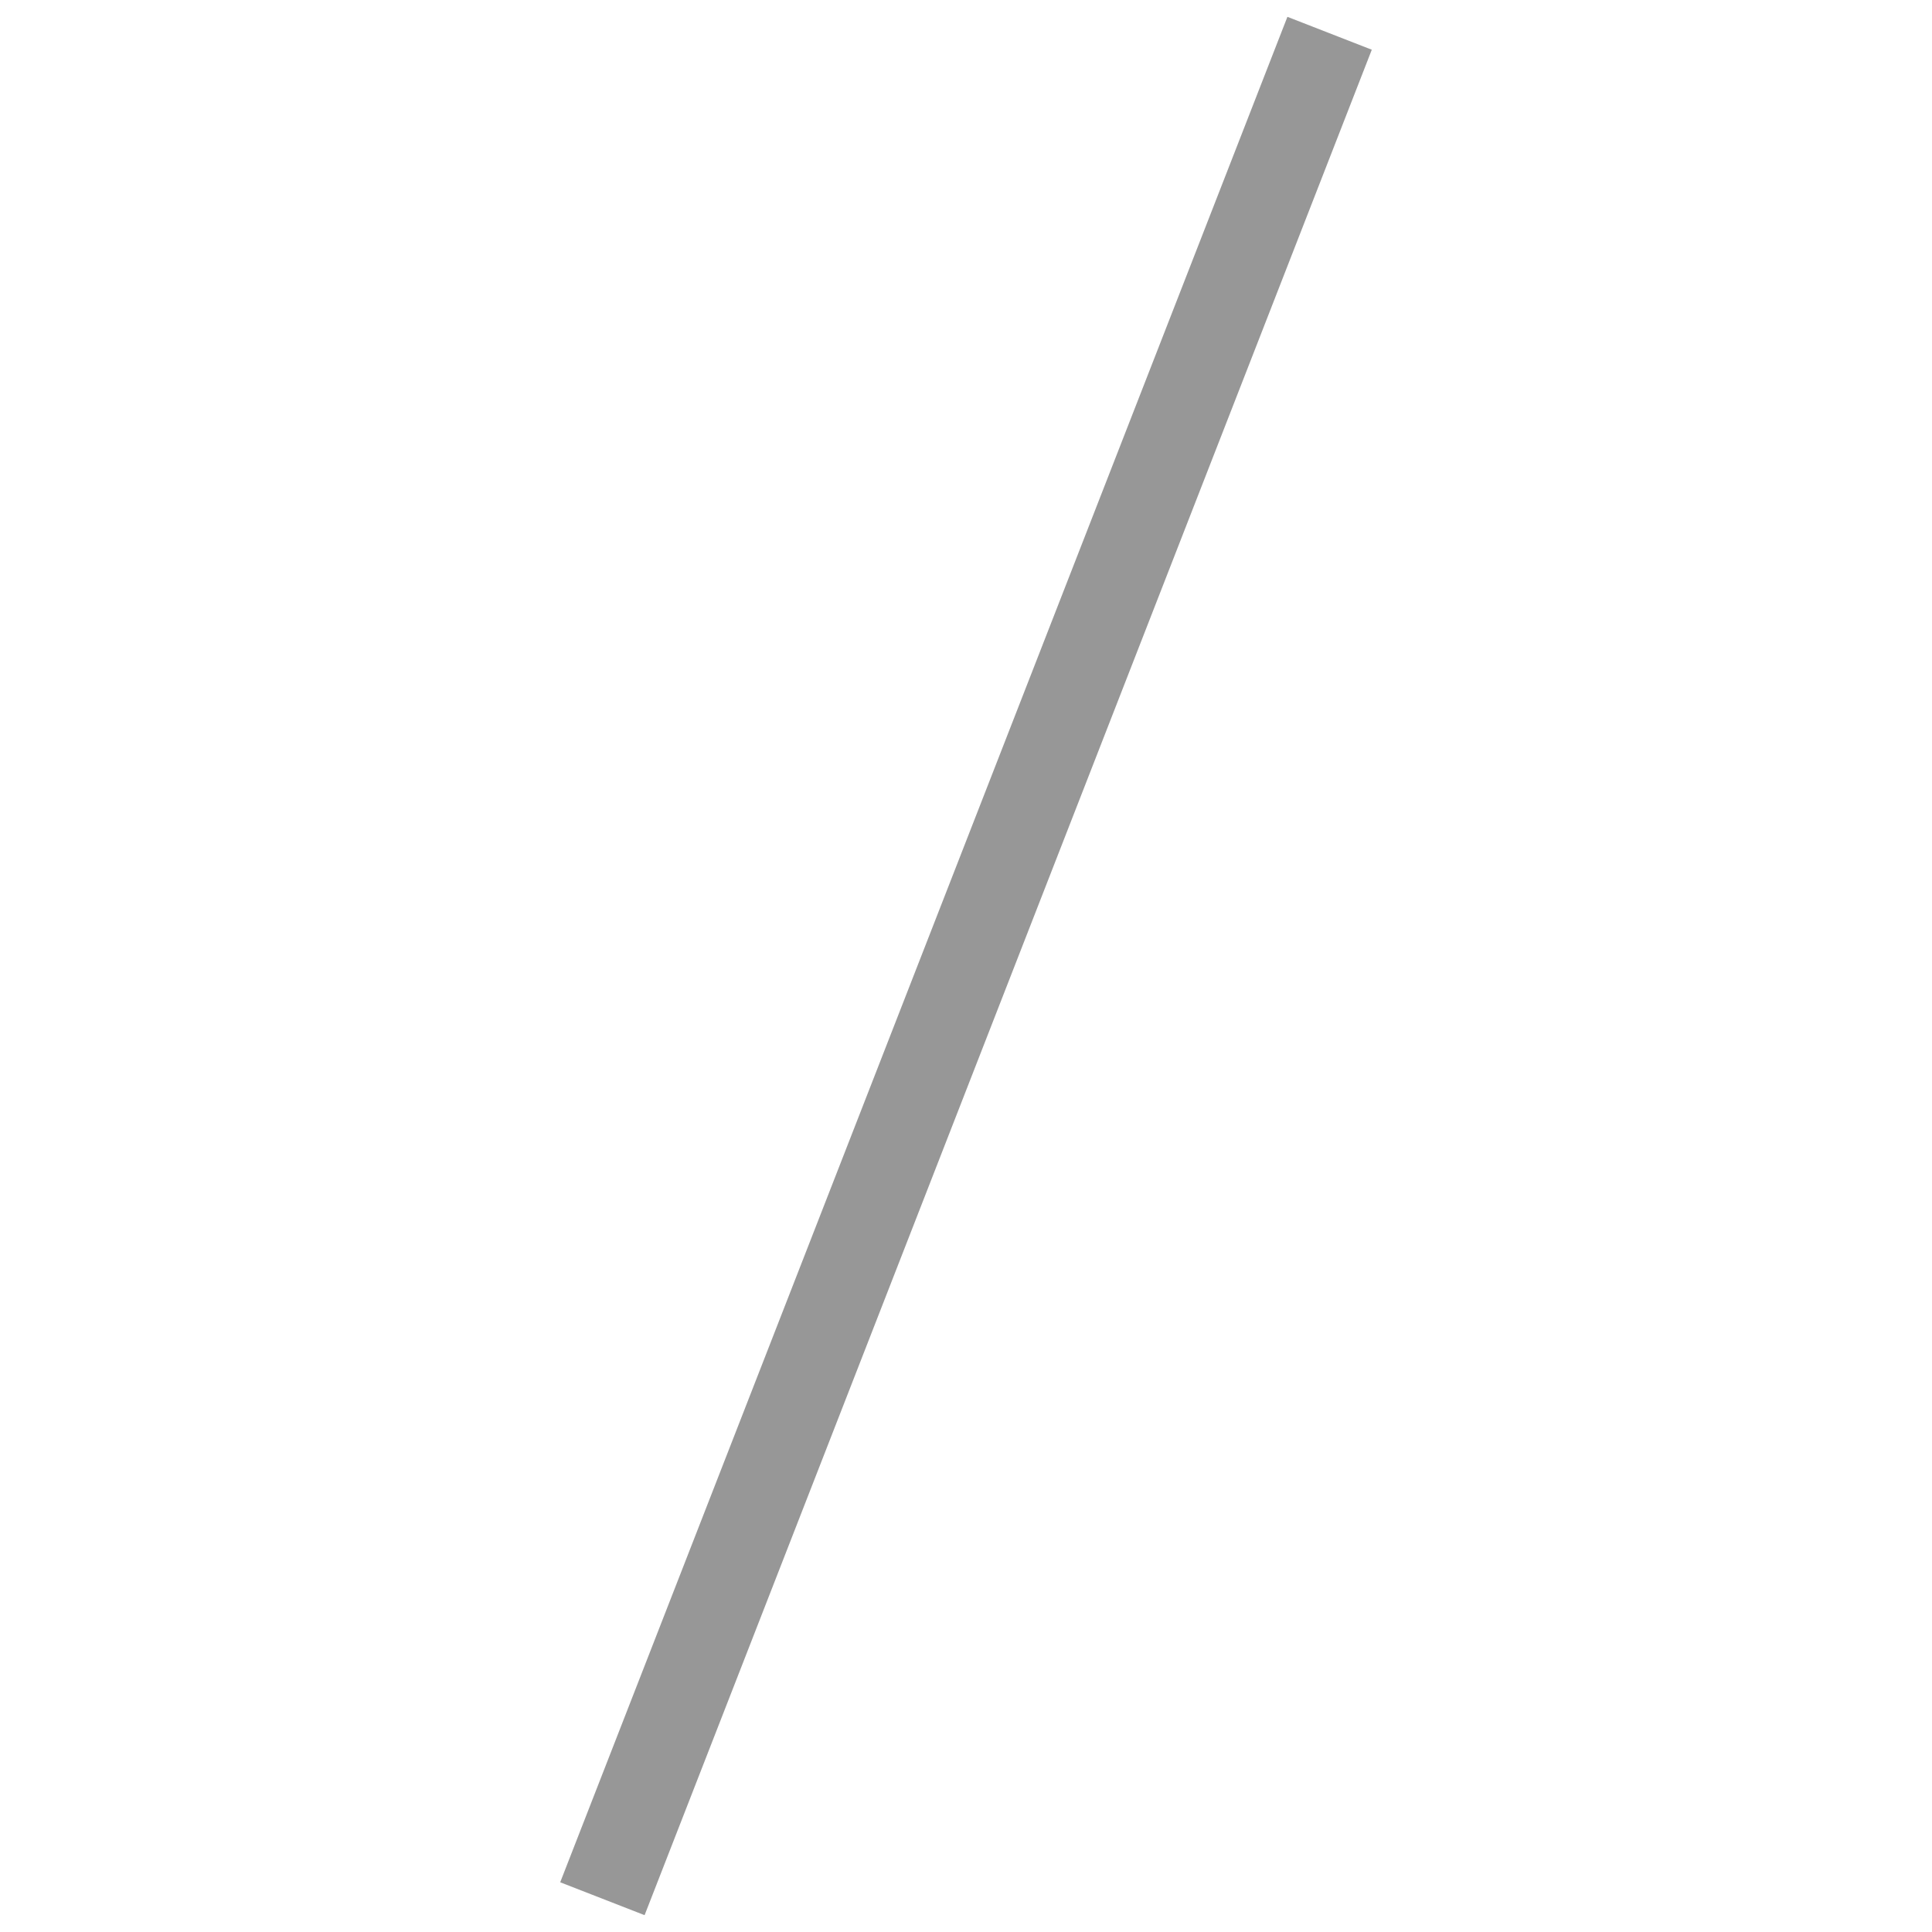
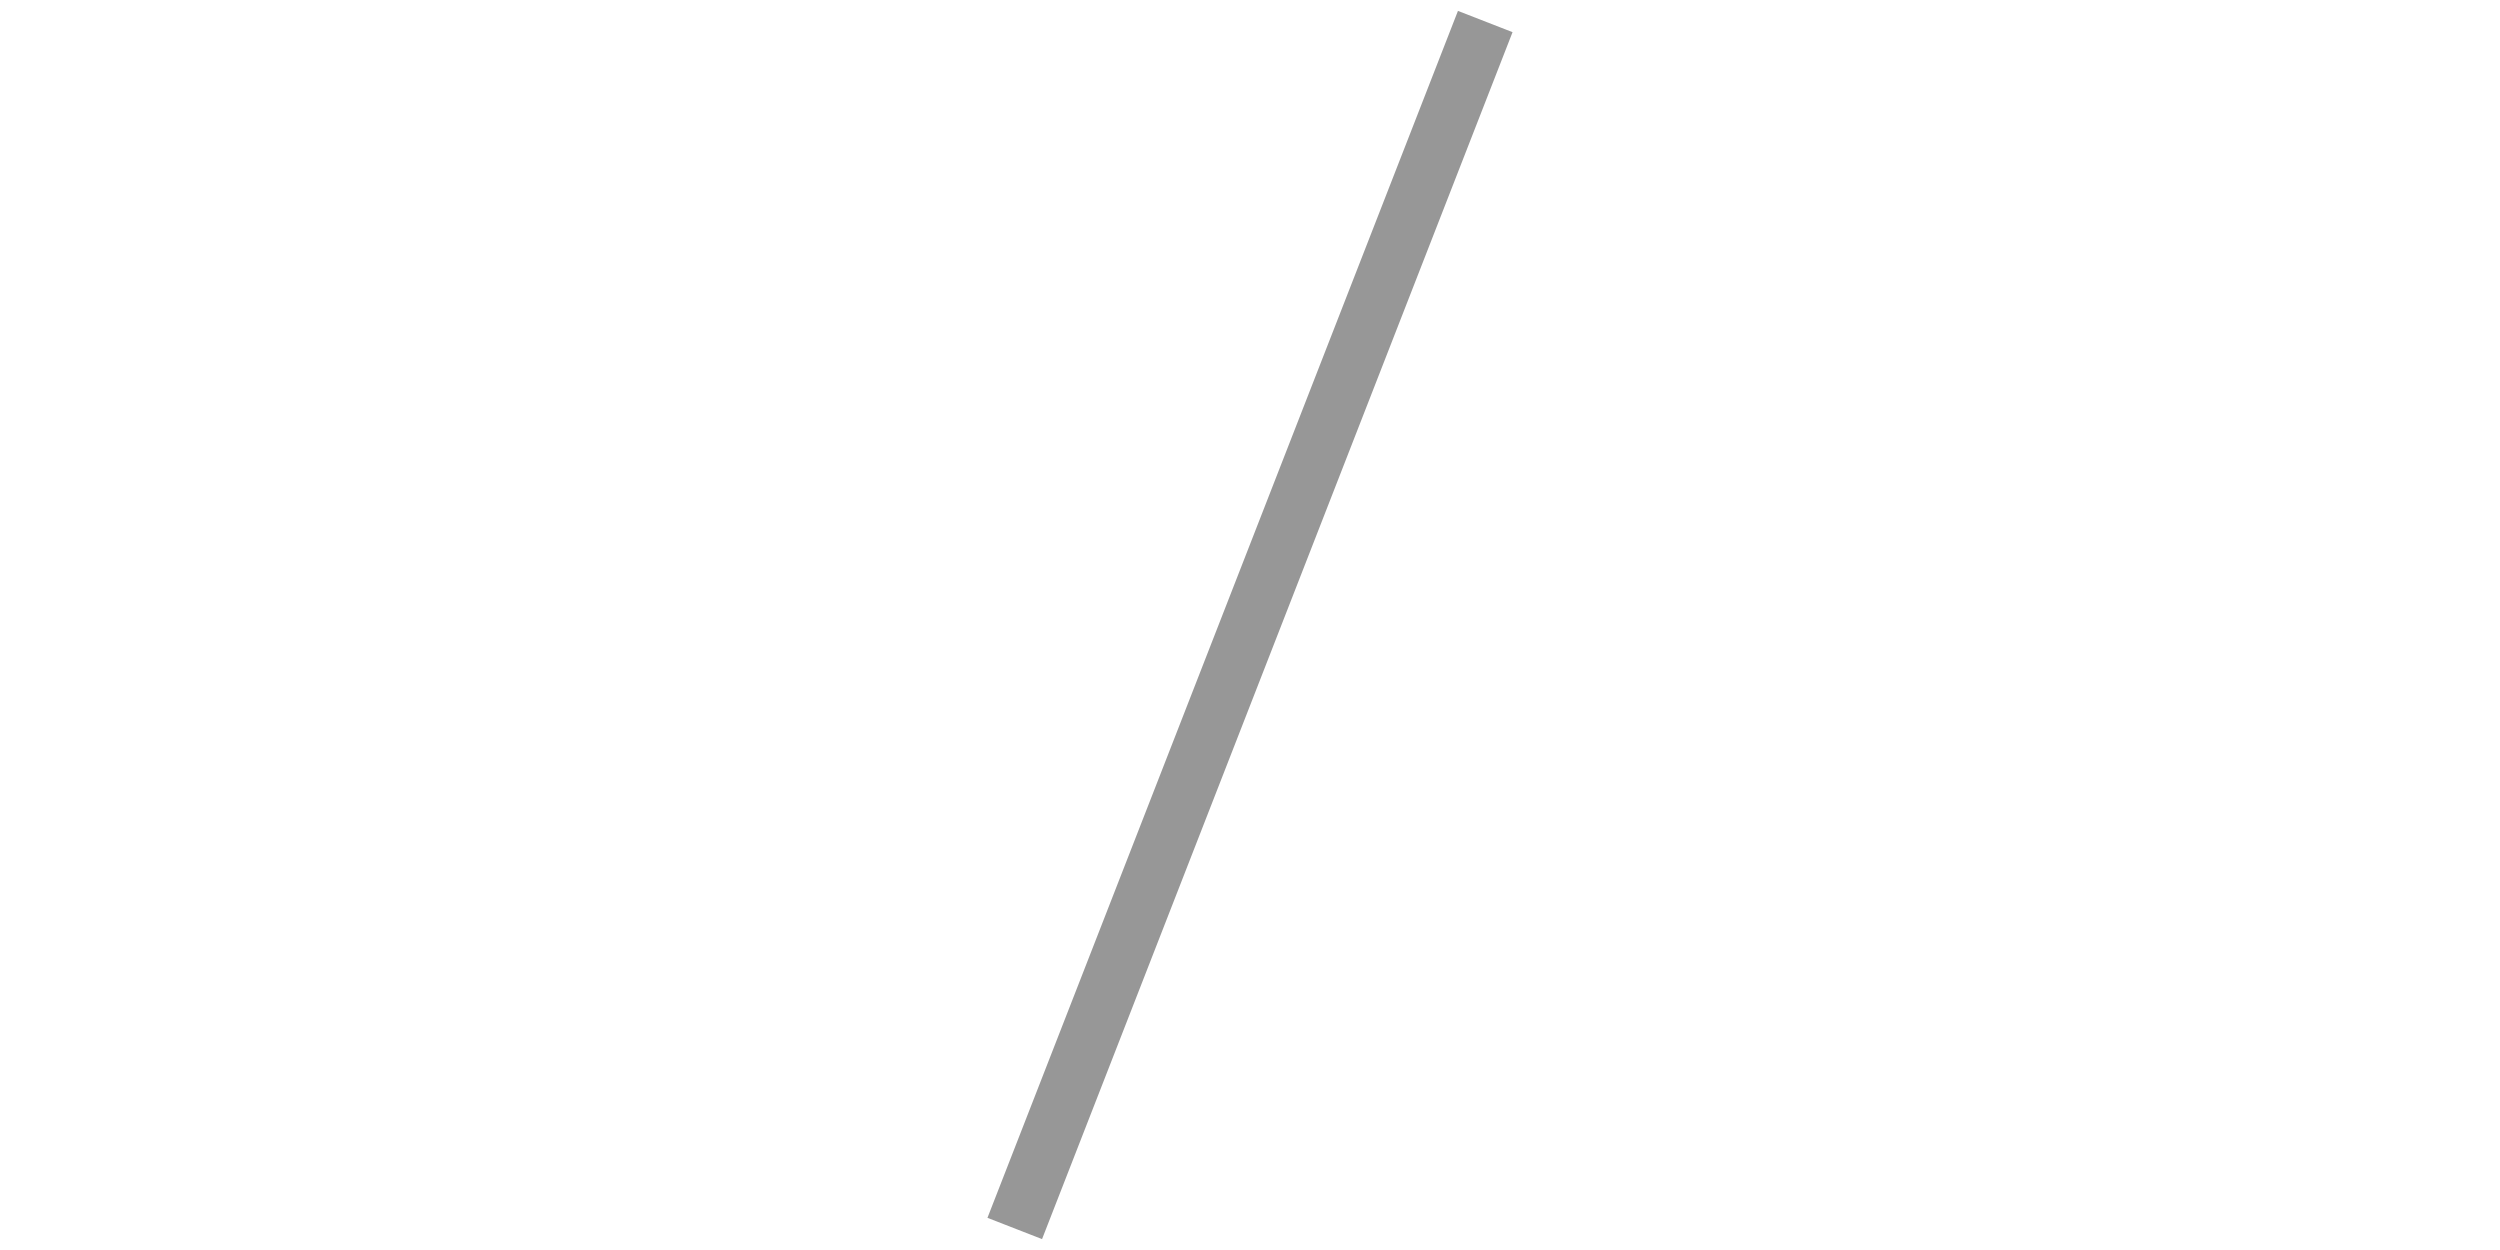
- <svg xmlns="http://www.w3.org/2000/svg" width="12px" height="12px" viewBox="17 -2 28 64" version="1.1">
+ <svg xmlns="http://www.w3.org/2000/svg" width="24px" height="12px" viewBox="17 -2 28 64" version="1.1">
  <defs />
  <path d="M42.5,0.5 L19.5,59.5" id="Line" stroke="#979797" stroke-width="3" stroke-linecap="square" fill="none" />
</svg>
